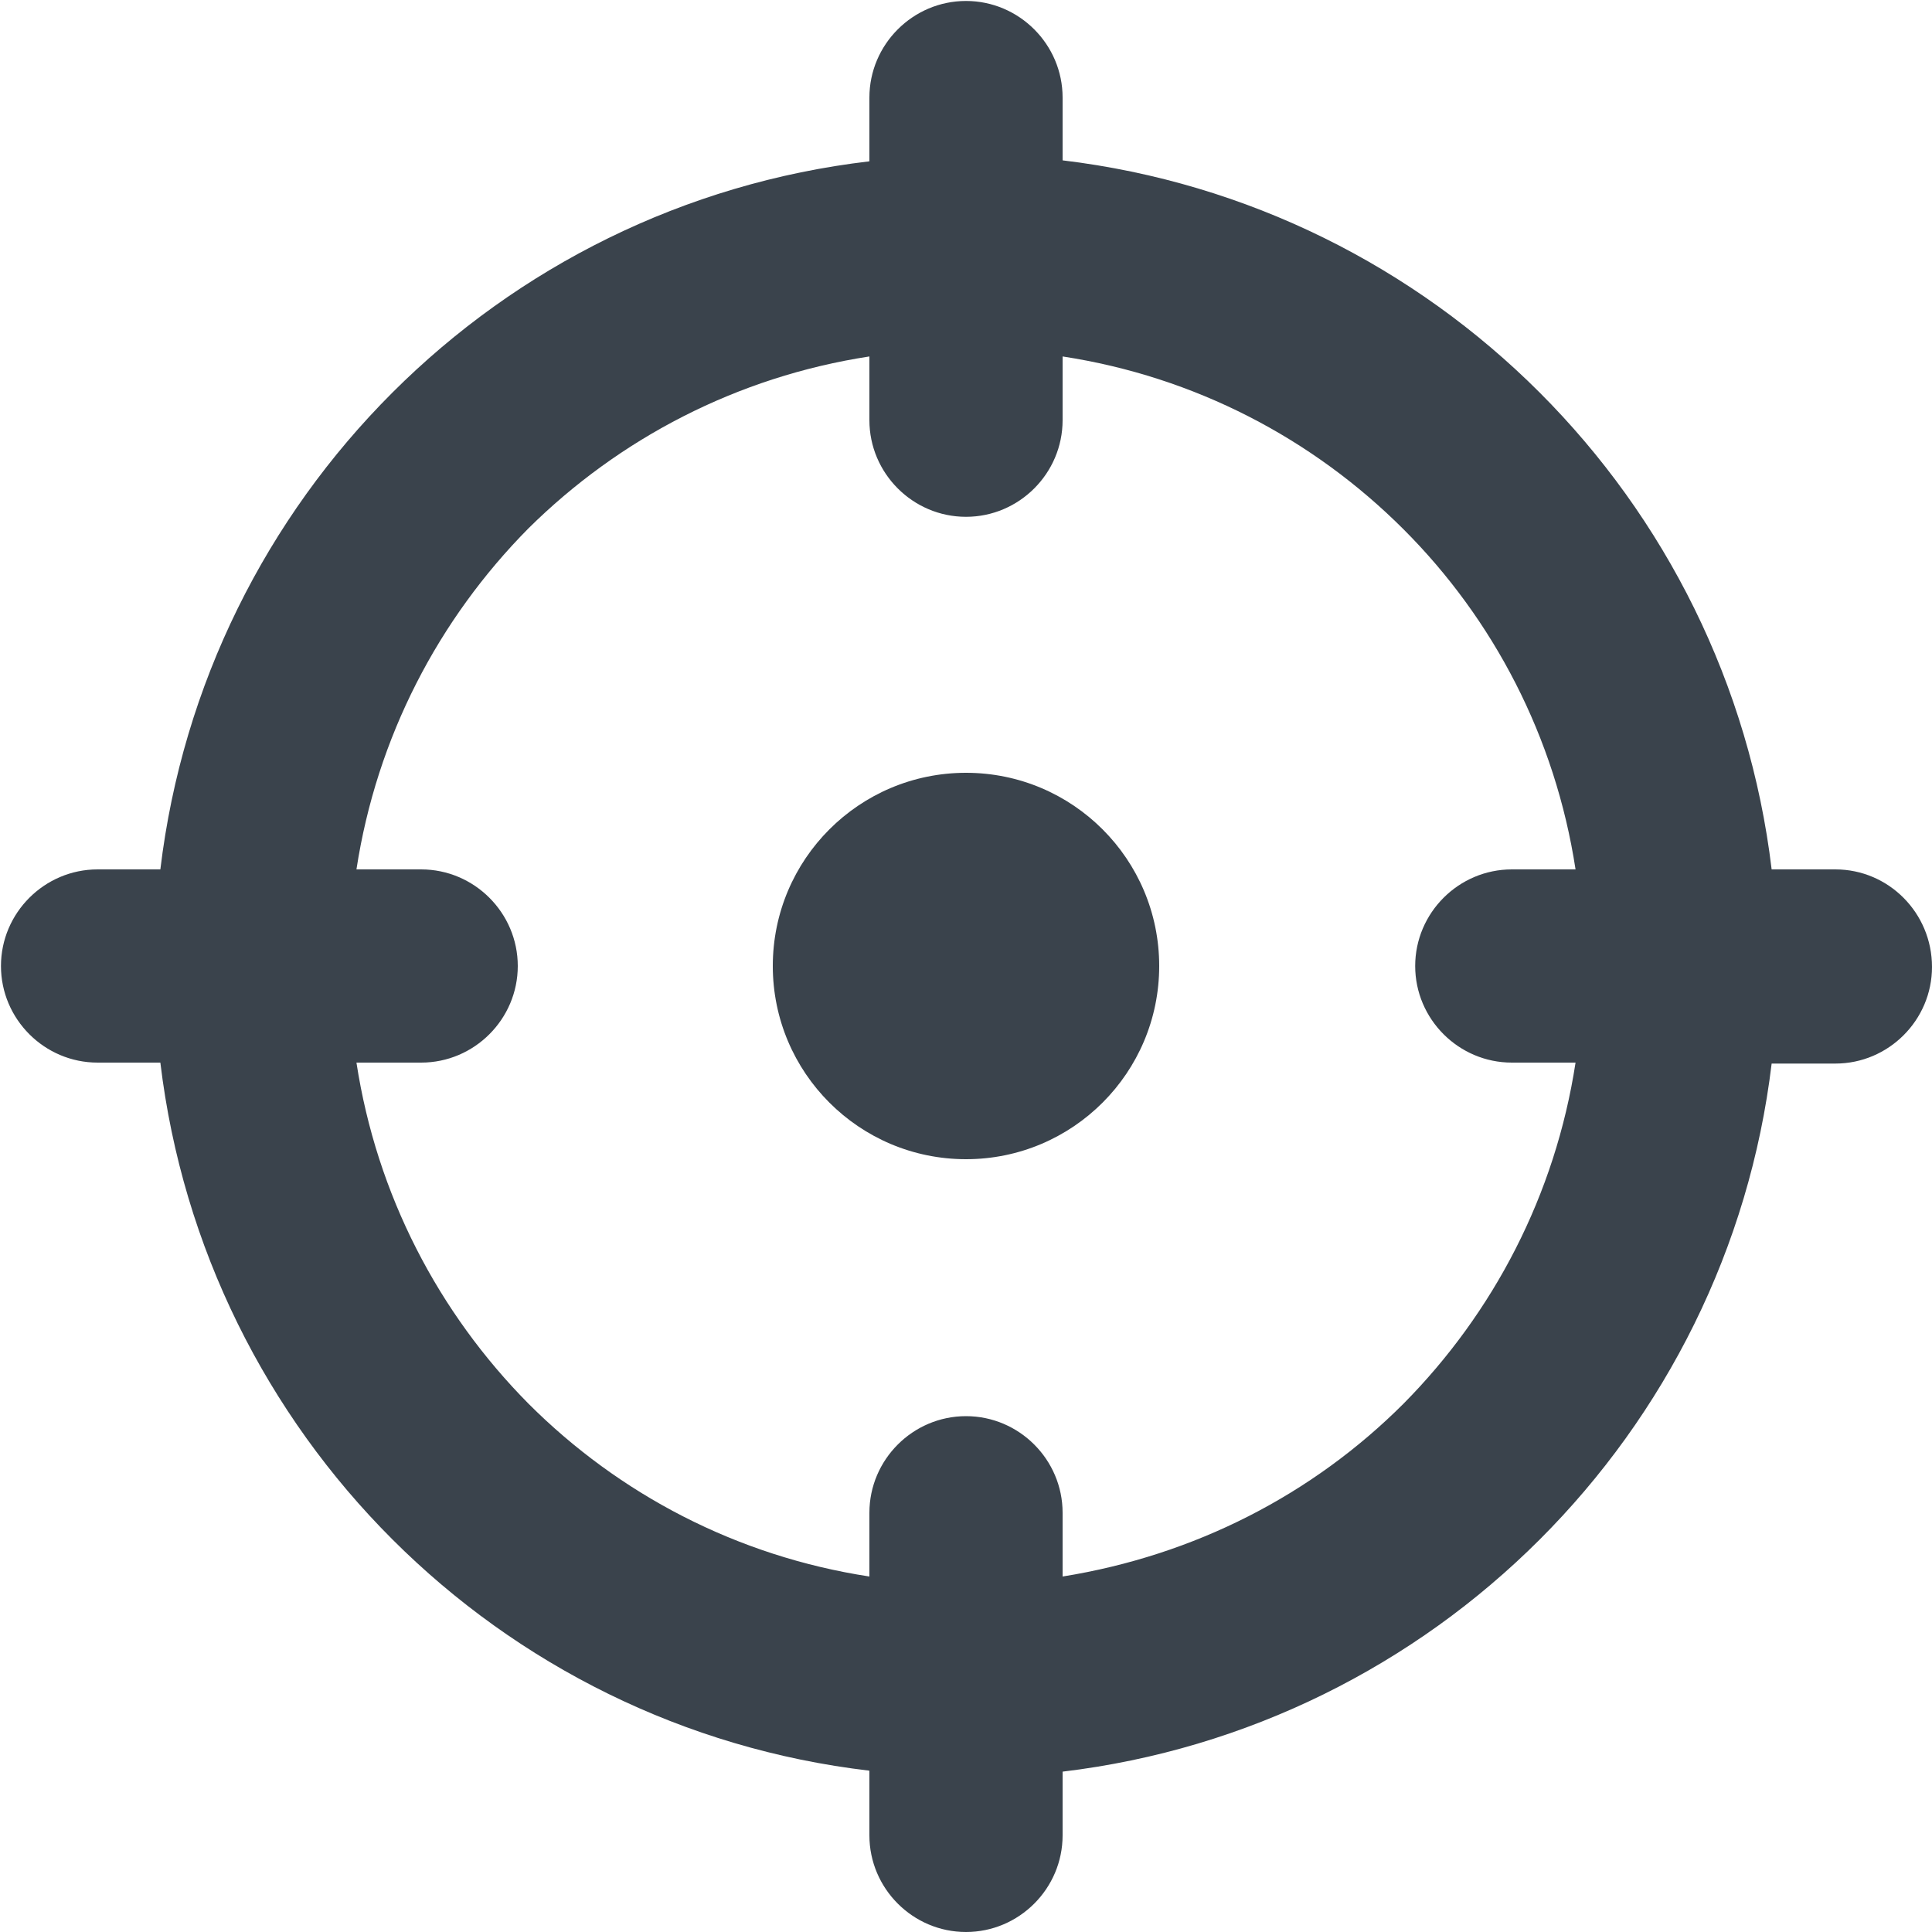
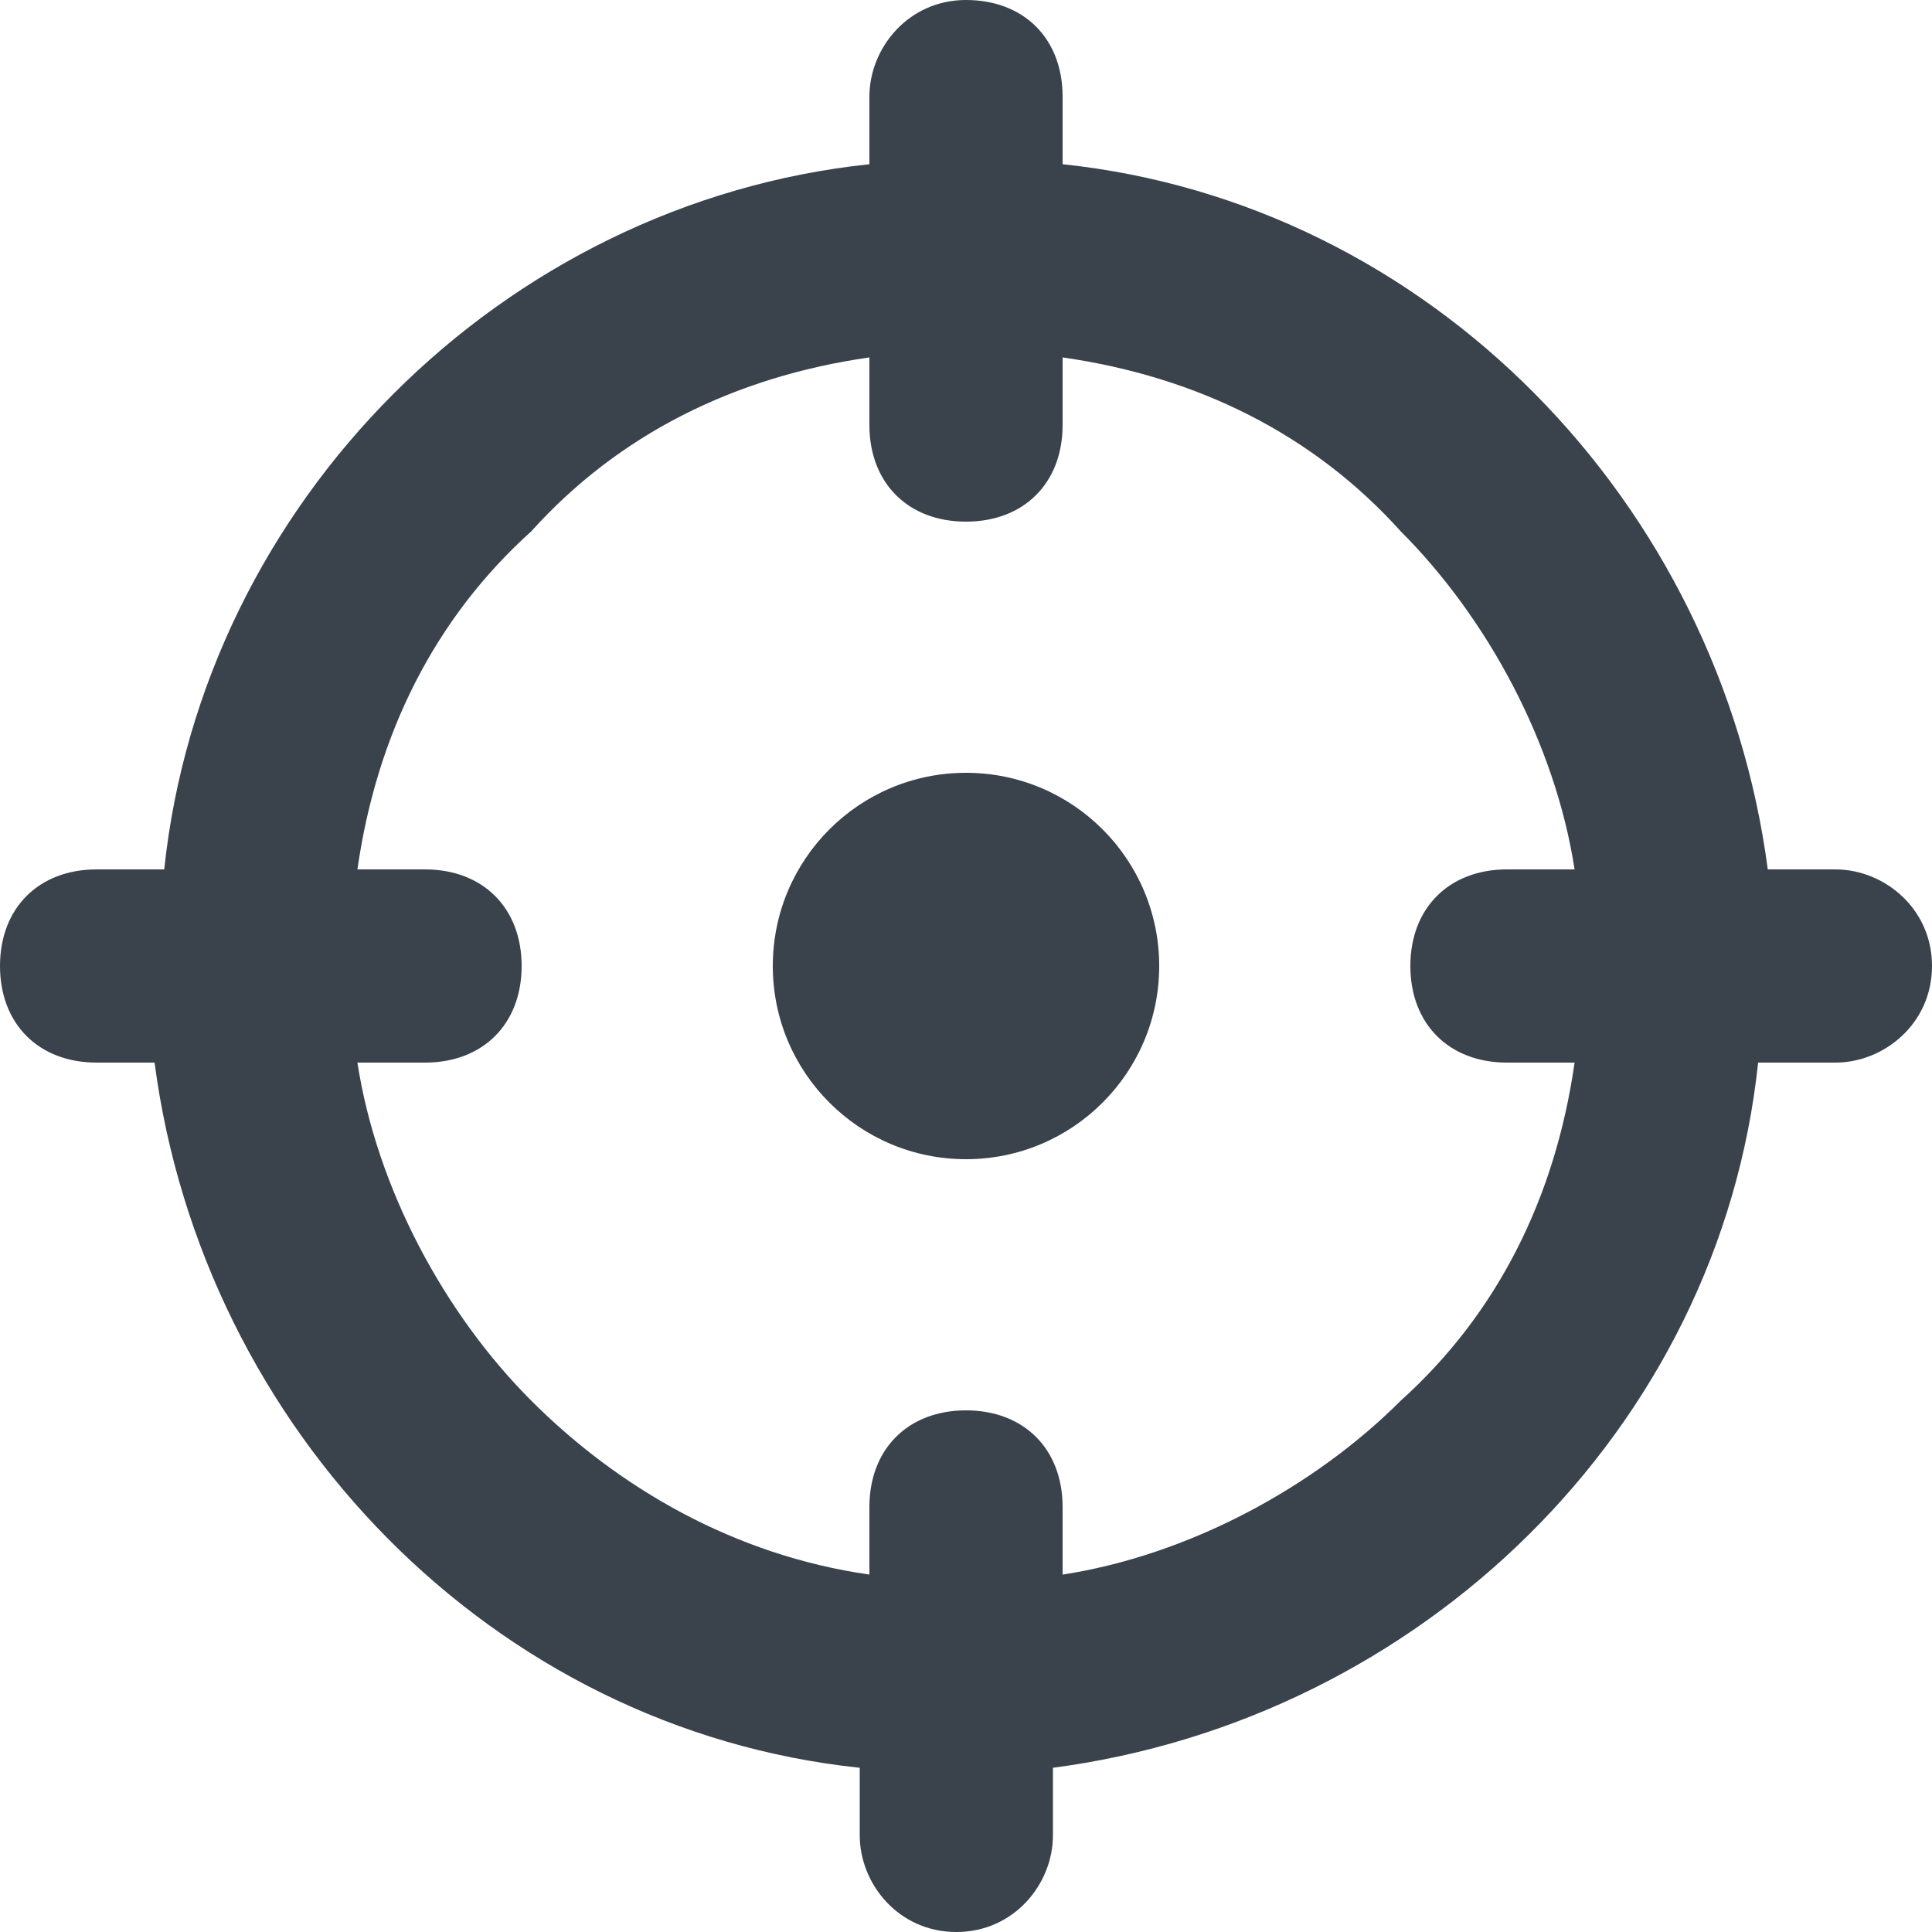
- <svg xmlns="http://www.w3.org/2000/svg" version="1.1" id="Calque_1" x="0px" y="0px" viewBox="0 0 20 20" enable-background="new 0 0 20 20" xml:space="preserve">
+ <svg xmlns="http://www.w3.org/2000/svg" version="1.1" id="Calque_1" x="0px" y="0px" viewBox="0 0 20 20" style="enable-background:new 0 0 20 20;" xml:space="preserve">
+   <style type="text/css">
+ 	.st0{fill:#3A434C;}
+ </style>
  <g>
-     <path fill="none" d="M14.66,10c0-0.55,0.45-1,1-1h0.66c-0.21-1.37-0.85-2.59-1.79-3.53C13.59,4.54,12.37,3.9,11,3.69v0.66   c0,0.55-0.45,1-1,1s-1-0.45-1-1V3.69C7.63,3.9,6.41,4.54,5.47,5.47C4.54,6.41,3.9,7.63,3.69,9h0.67c0.55,0,1,0.45,1,1   c0,0.55-0.45,1-1,1H3.69c0.21,1.37,0.85,2.59,1.79,3.53C6.41,15.46,7.63,16.1,9,16.31v-0.66c0-0.55,0.45-1,1-1s1,0.45,1,1v0.66   c1.37-0.21,2.59-0.85,3.53-1.79c0.94-0.94,1.57-2.16,1.79-3.53h-0.66C15.11,11,14.66,10.55,14.66,10z M10,12c-1.1,0-2-0.9-2-2   s0.9-2,2-2s2,0.9,2,2S11.1,12,10,12z" />
-     <circle fill="#3A434C" cx="10" cy="10" r="2" />
-     <path fill="#3A434C" d="M19,9h-0.66c-0.46-3.84-3.5-6.88-7.34-7.34V1.01c0-0.55-0.45-1-1-1s-1,0.45-1,1v0.66   C5.16,2.12,2.12,5.16,1.66,9H1.01c-0.55,0-1,0.45-1,1c0,0.55,0.45,1,1,1h0.65c0.46,3.84,3.5,6.88,7.34,7.33V19c0,0.55,0.45,1,1,1   s1-0.45,1-1v-0.66c3.84-0.46,6.88-3.5,7.34-7.33H19c0.55,0,1-0.45,1-1C20,9.45,19.55,9,19,9z M14.53,14.53   c-0.94,0.94-2.16,1.57-3.53,1.79v-0.66c0-0.55-0.45-1-1-1s-1,0.45-1,1v0.66c-1.37-0.21-2.59-0.85-3.53-1.79   C4.54,13.59,3.9,12.37,3.69,11h0.67c0.55,0,1-0.45,1-1c0-0.55-0.45-1-1-1H3.69C3.9,7.63,4.54,6.41,5.47,5.47   C6.41,4.54,7.63,3.9,9,3.69v0.66c0,0.55,0.45,1,1,1s1-0.45,1-1V3.69c1.37,0.21,2.59,0.85,3.53,1.79C15.46,6.41,16.1,7.63,16.31,9   h-0.66c-0.55,0-1,0.45-1,1c0,0.55,0.45,1,1,1h0.66C16.1,12.37,15.46,13.59,14.53,14.53z" />
+     <circle class="st0" cx="10" cy="10" r="2" />
+     <path class="st0" d="M19,9h-0.7c-0.5-3.8-3.5-6.9-7.3-7.3V1c0-0.6-0.4-1-1-1S9,0.5,9,1v0.7C5.2,2.1,2.1,5.2,1.7,9H1   c-0.6,0-1,0.4-1,1s0.4,1,1,1h0.6c0.5,3.8,3.5,6.9,7.3,7.3V19c0,0.5,0.4,1,1,1s1-0.5,1-1v-0.7c3.8-0.5,6.9-3.5,7.3-7.3H19   c0.5,0,1-0.4,1-1C20,9.4,19.5,9,19,9z M14.5,14.5c-0.9,0.9-2.2,1.6-3.5,1.8v-0.7c0-0.6-0.4-1-1-1s-1,0.4-1,1v0.7   c-1.4-0.2-2.6-0.9-3.5-1.8c-0.9-0.9-1.6-2.2-1.8-3.5h0.7c0.6,0,1-0.4,1-1s-0.4-1-1-1H3.7c0.2-1.4,0.8-2.6,1.8-3.5   C6.4,4.5,7.6,3.9,9,3.7v0.7c0,0.6,0.4,1,1,1s1-0.4,1-1V3.7c1.4,0.2,2.6,0.8,3.5,1.8c0.9,0.9,1.6,2.2,1.8,3.5h-0.7c-0.6,0-1,0.4-1,1   s0.4,1,1,1h0.7C16.1,12.4,15.5,13.6,14.5,14.5z" />
  </g>
</svg>
